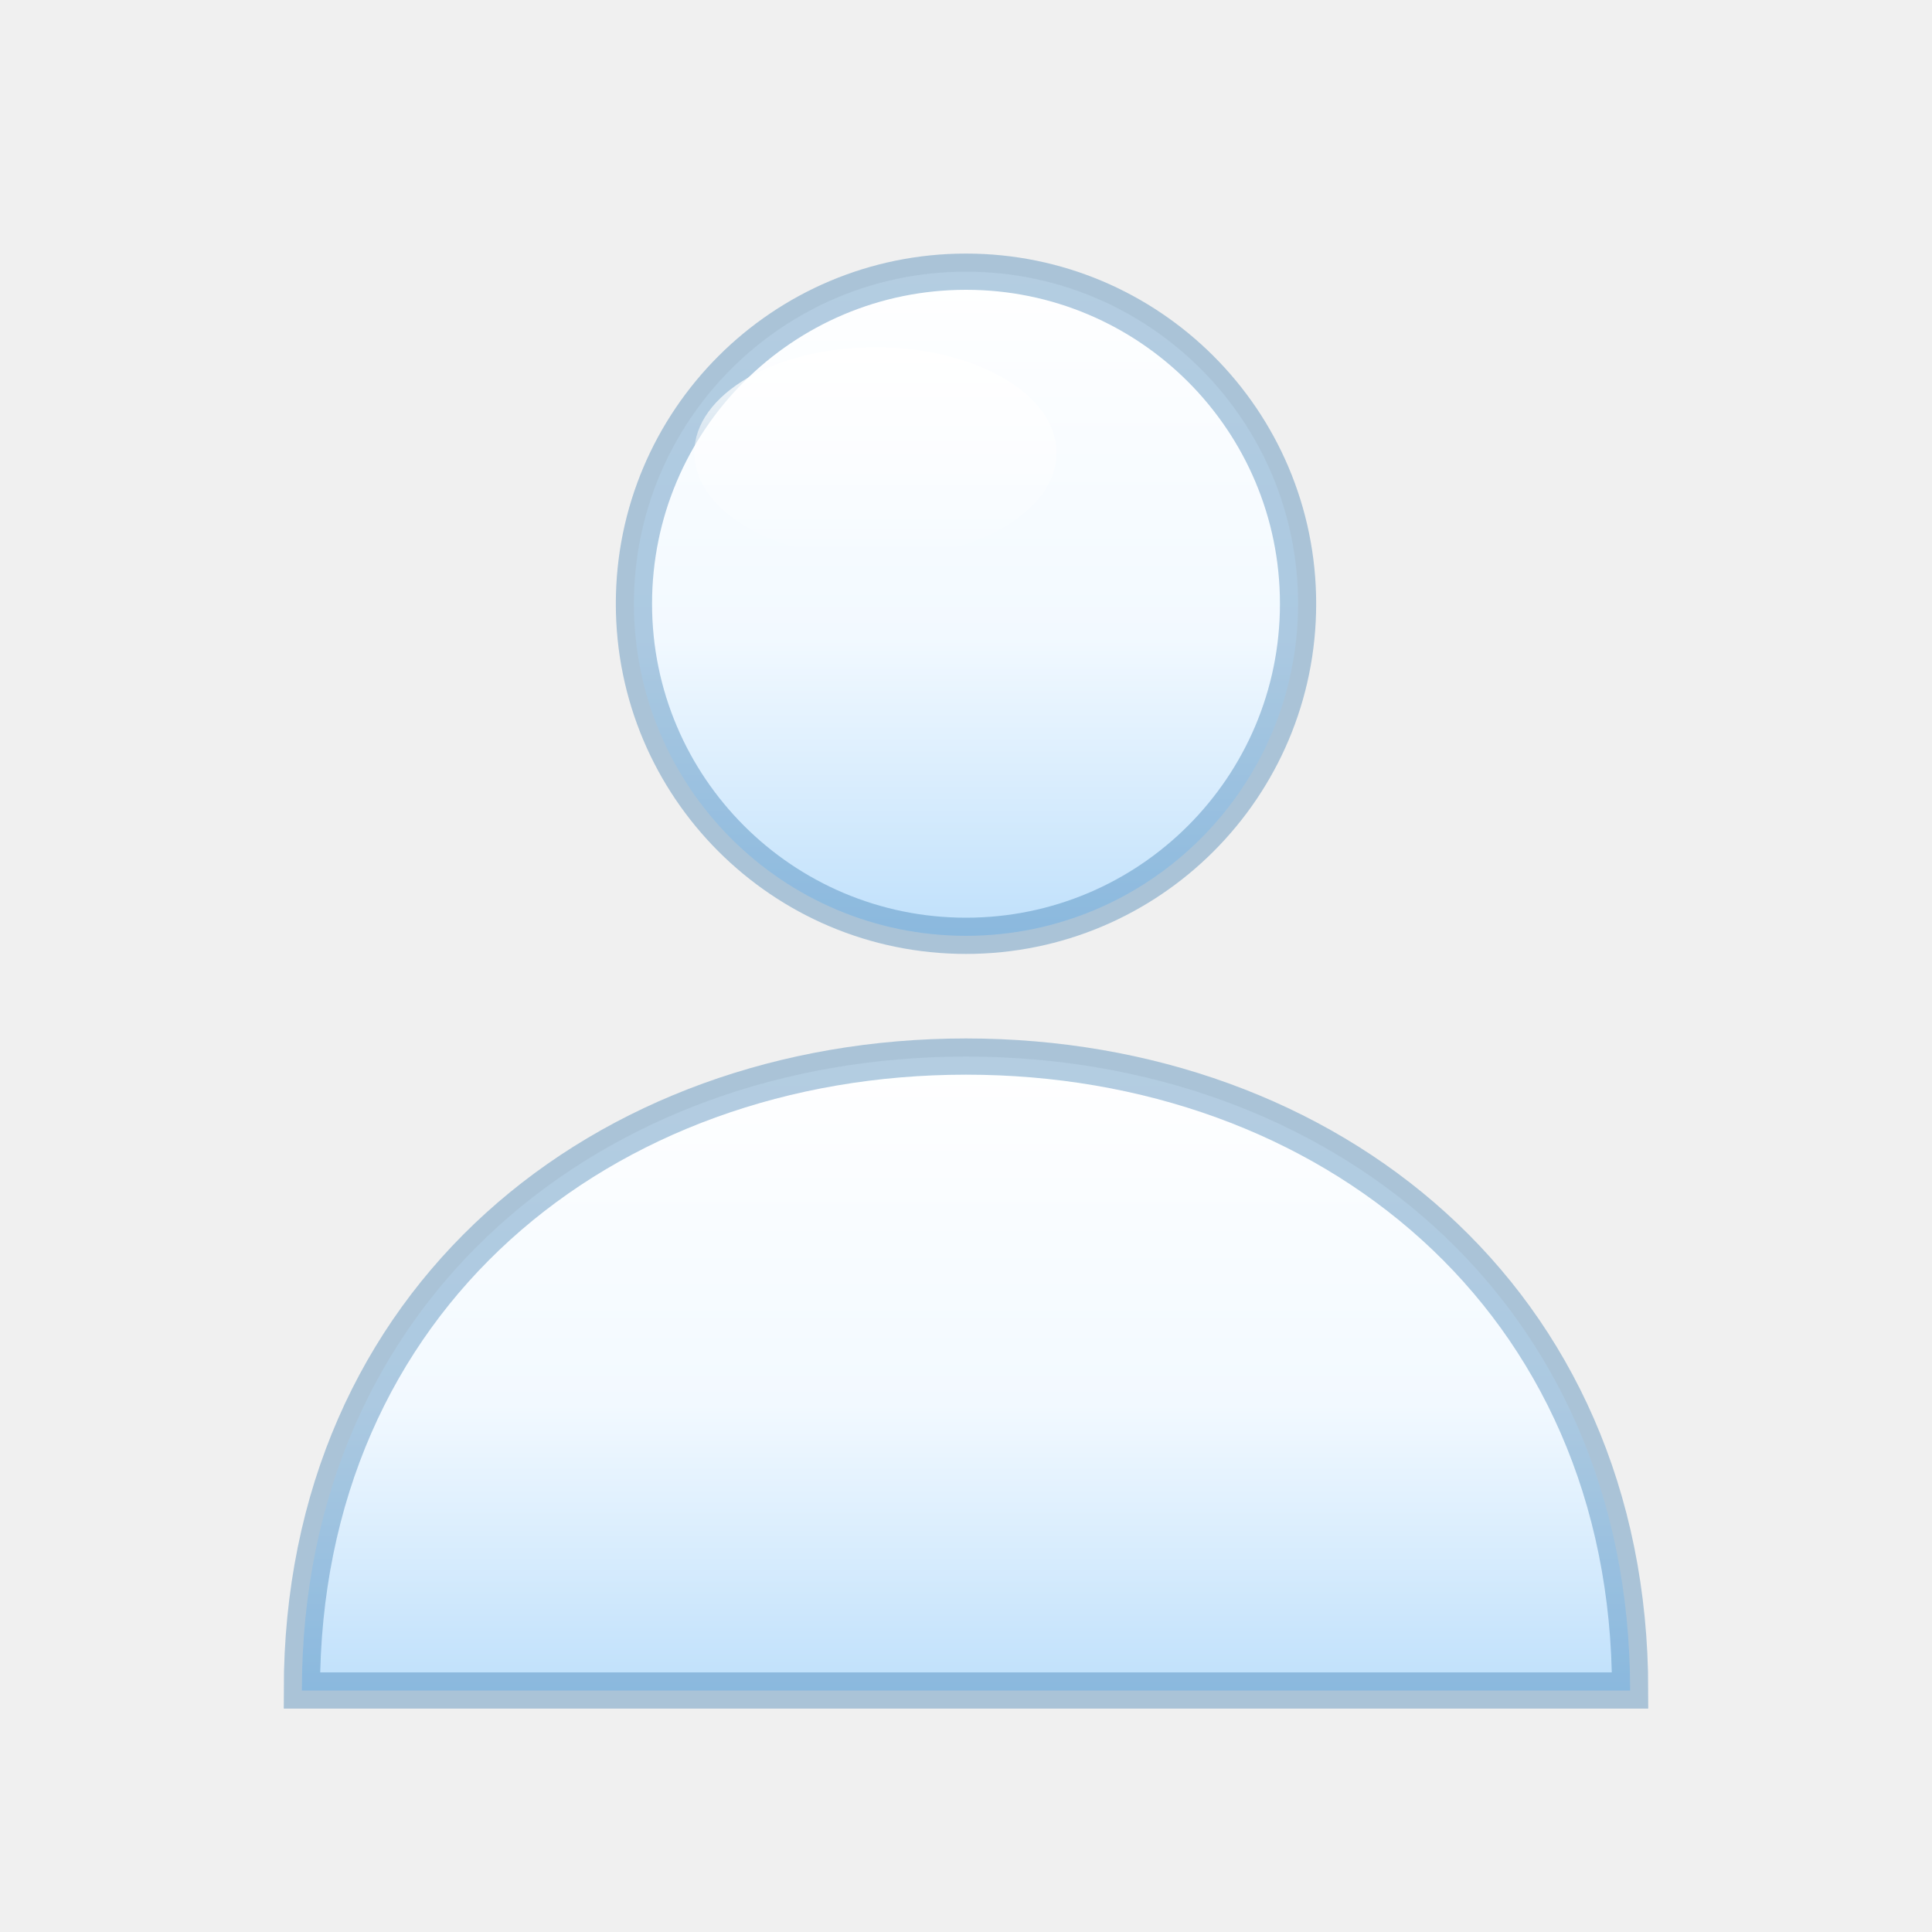
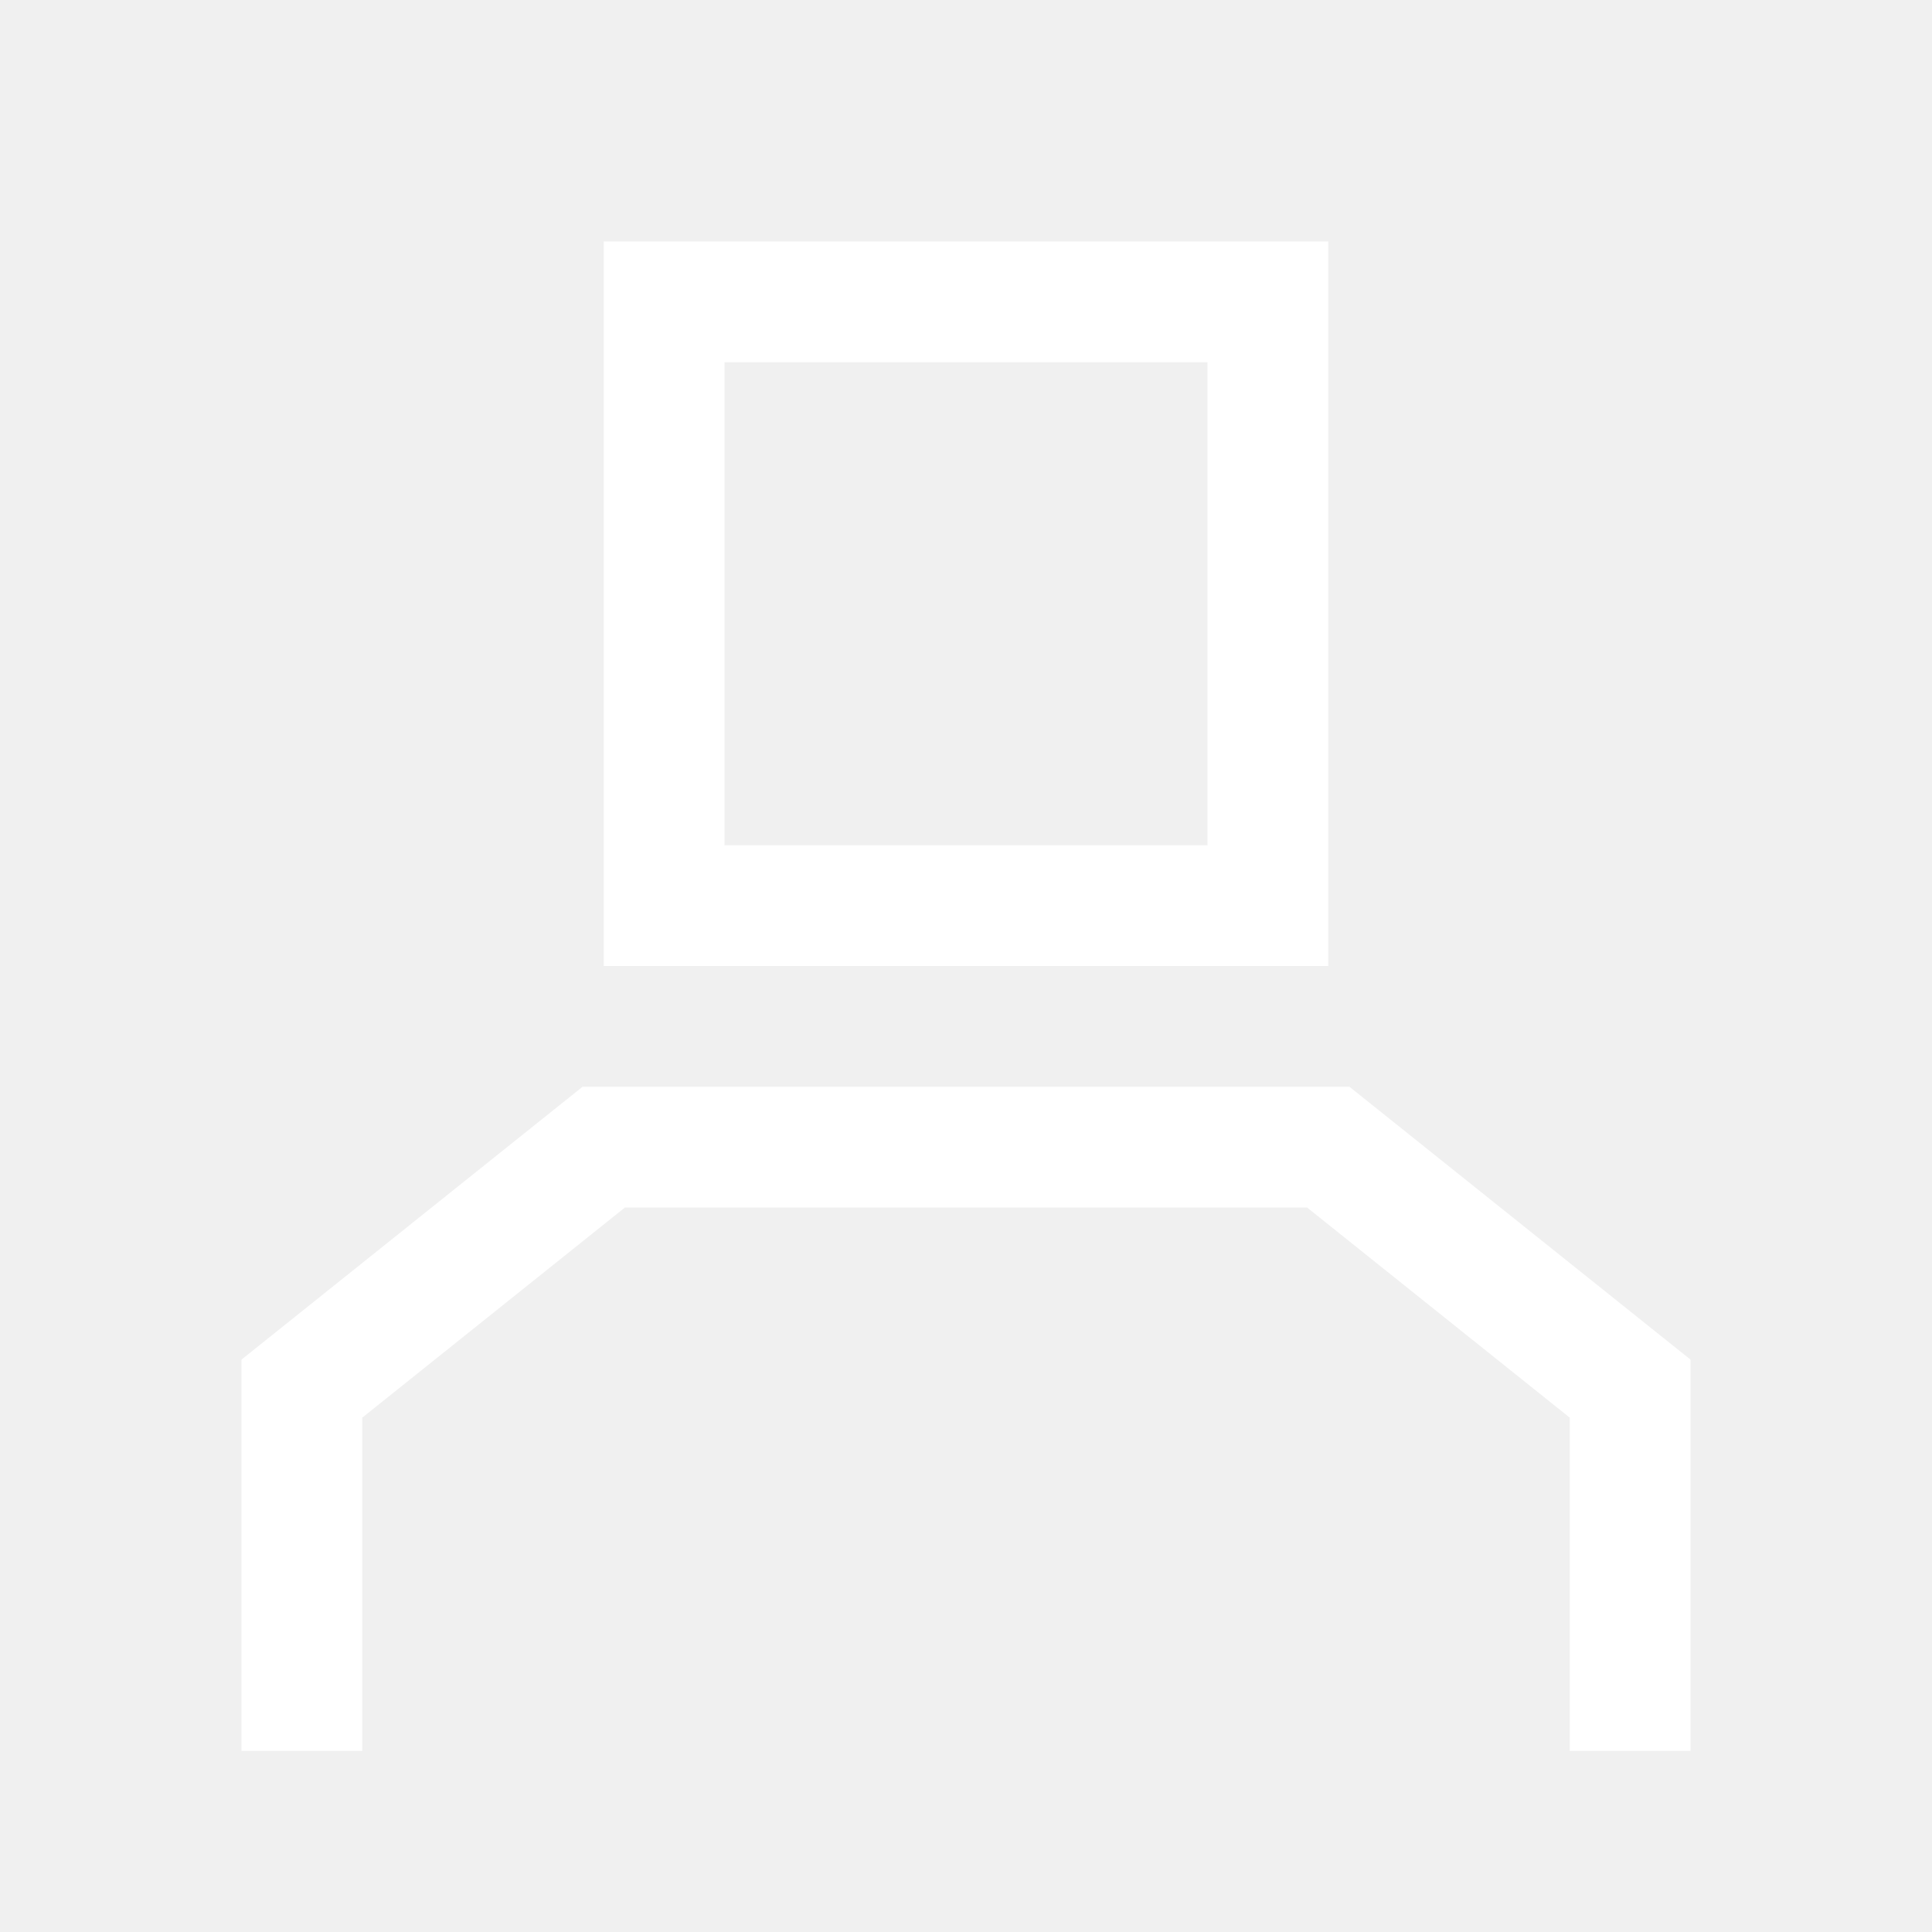
- <svg xmlns="http://www.w3.org/2000/svg" viewBox="0 0 64 64">
-   <defs>
-     <linearGradient id="g" x1="0" y1="0" x2="0" y2="1">
-       <stop offset="0" stop-color="#fff" />
-       <stop offset=".55" stop-color="#f2f9ff" />
-       <stop offset="1" stop-color="#bfe0fb" />
-     </linearGradient>
-     <linearGradient id="h" x1="0" y1="0" x2="0" y2="1">
-       <stop offset="0" stop-color="#fff" stop-opacity=".9" />
-       <stop offset="1" stop-color="#fff" stop-opacity="0" />
-     </linearGradient>
-   </defs>
-   <circle cx="32" cy="20" r="11" fill="url(#g)" stroke="#2a6fa8" stroke-opacity=".35" stroke-width="1.2" />
-   <path d="M10 56c0-13 10-21 22-21s22 8 22 21z" fill="url(#g)" stroke="#2a6fa8" stroke-opacity=".35" stroke-width="1.2" />
-   <ellipse cx="29" cy="15" rx="6" ry="3.5" fill="url(#h)" />
+ <svg xmlns="http://www.w3.org/2000/svg" viewBox="0 0 64 64" fill="none" stroke="#fff" stroke-width="4" stroke-linecap="square" stroke-linejoin="miter">
+   <rect x="22" y="10" width="20" height="20" />
+   <path d="M10 56V46l10-8h24l10 8v10" />
</svg>
